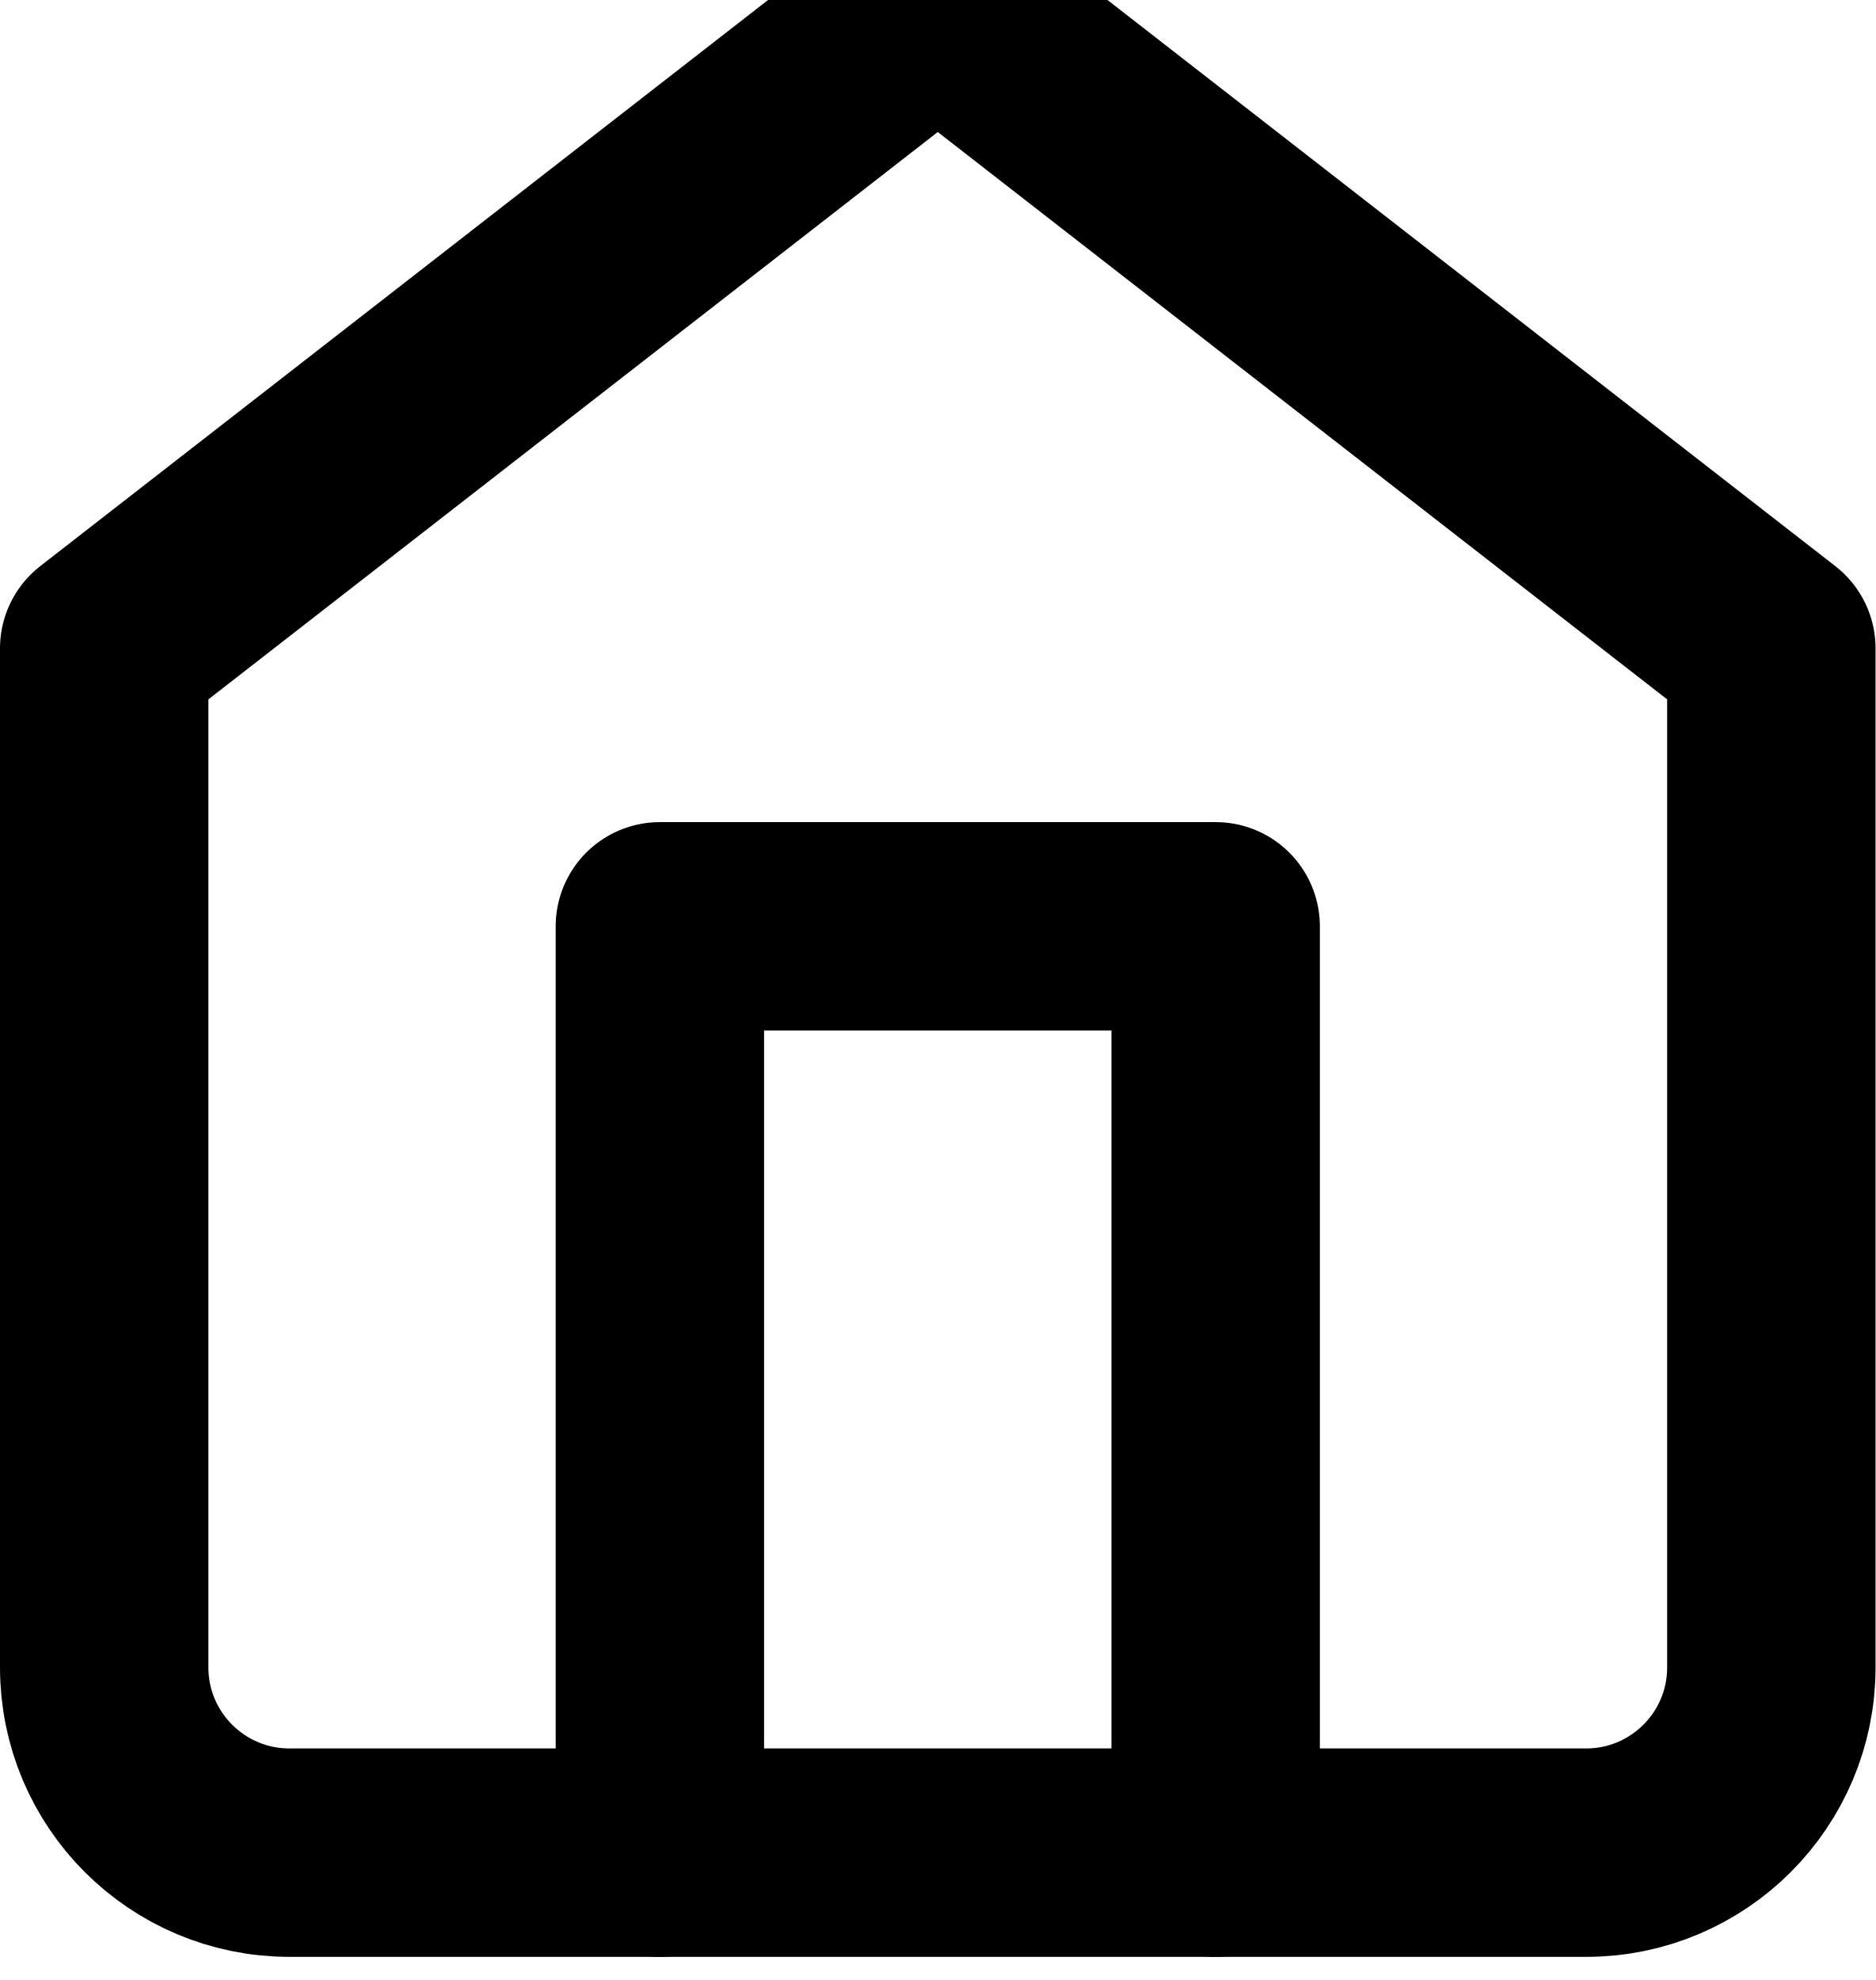
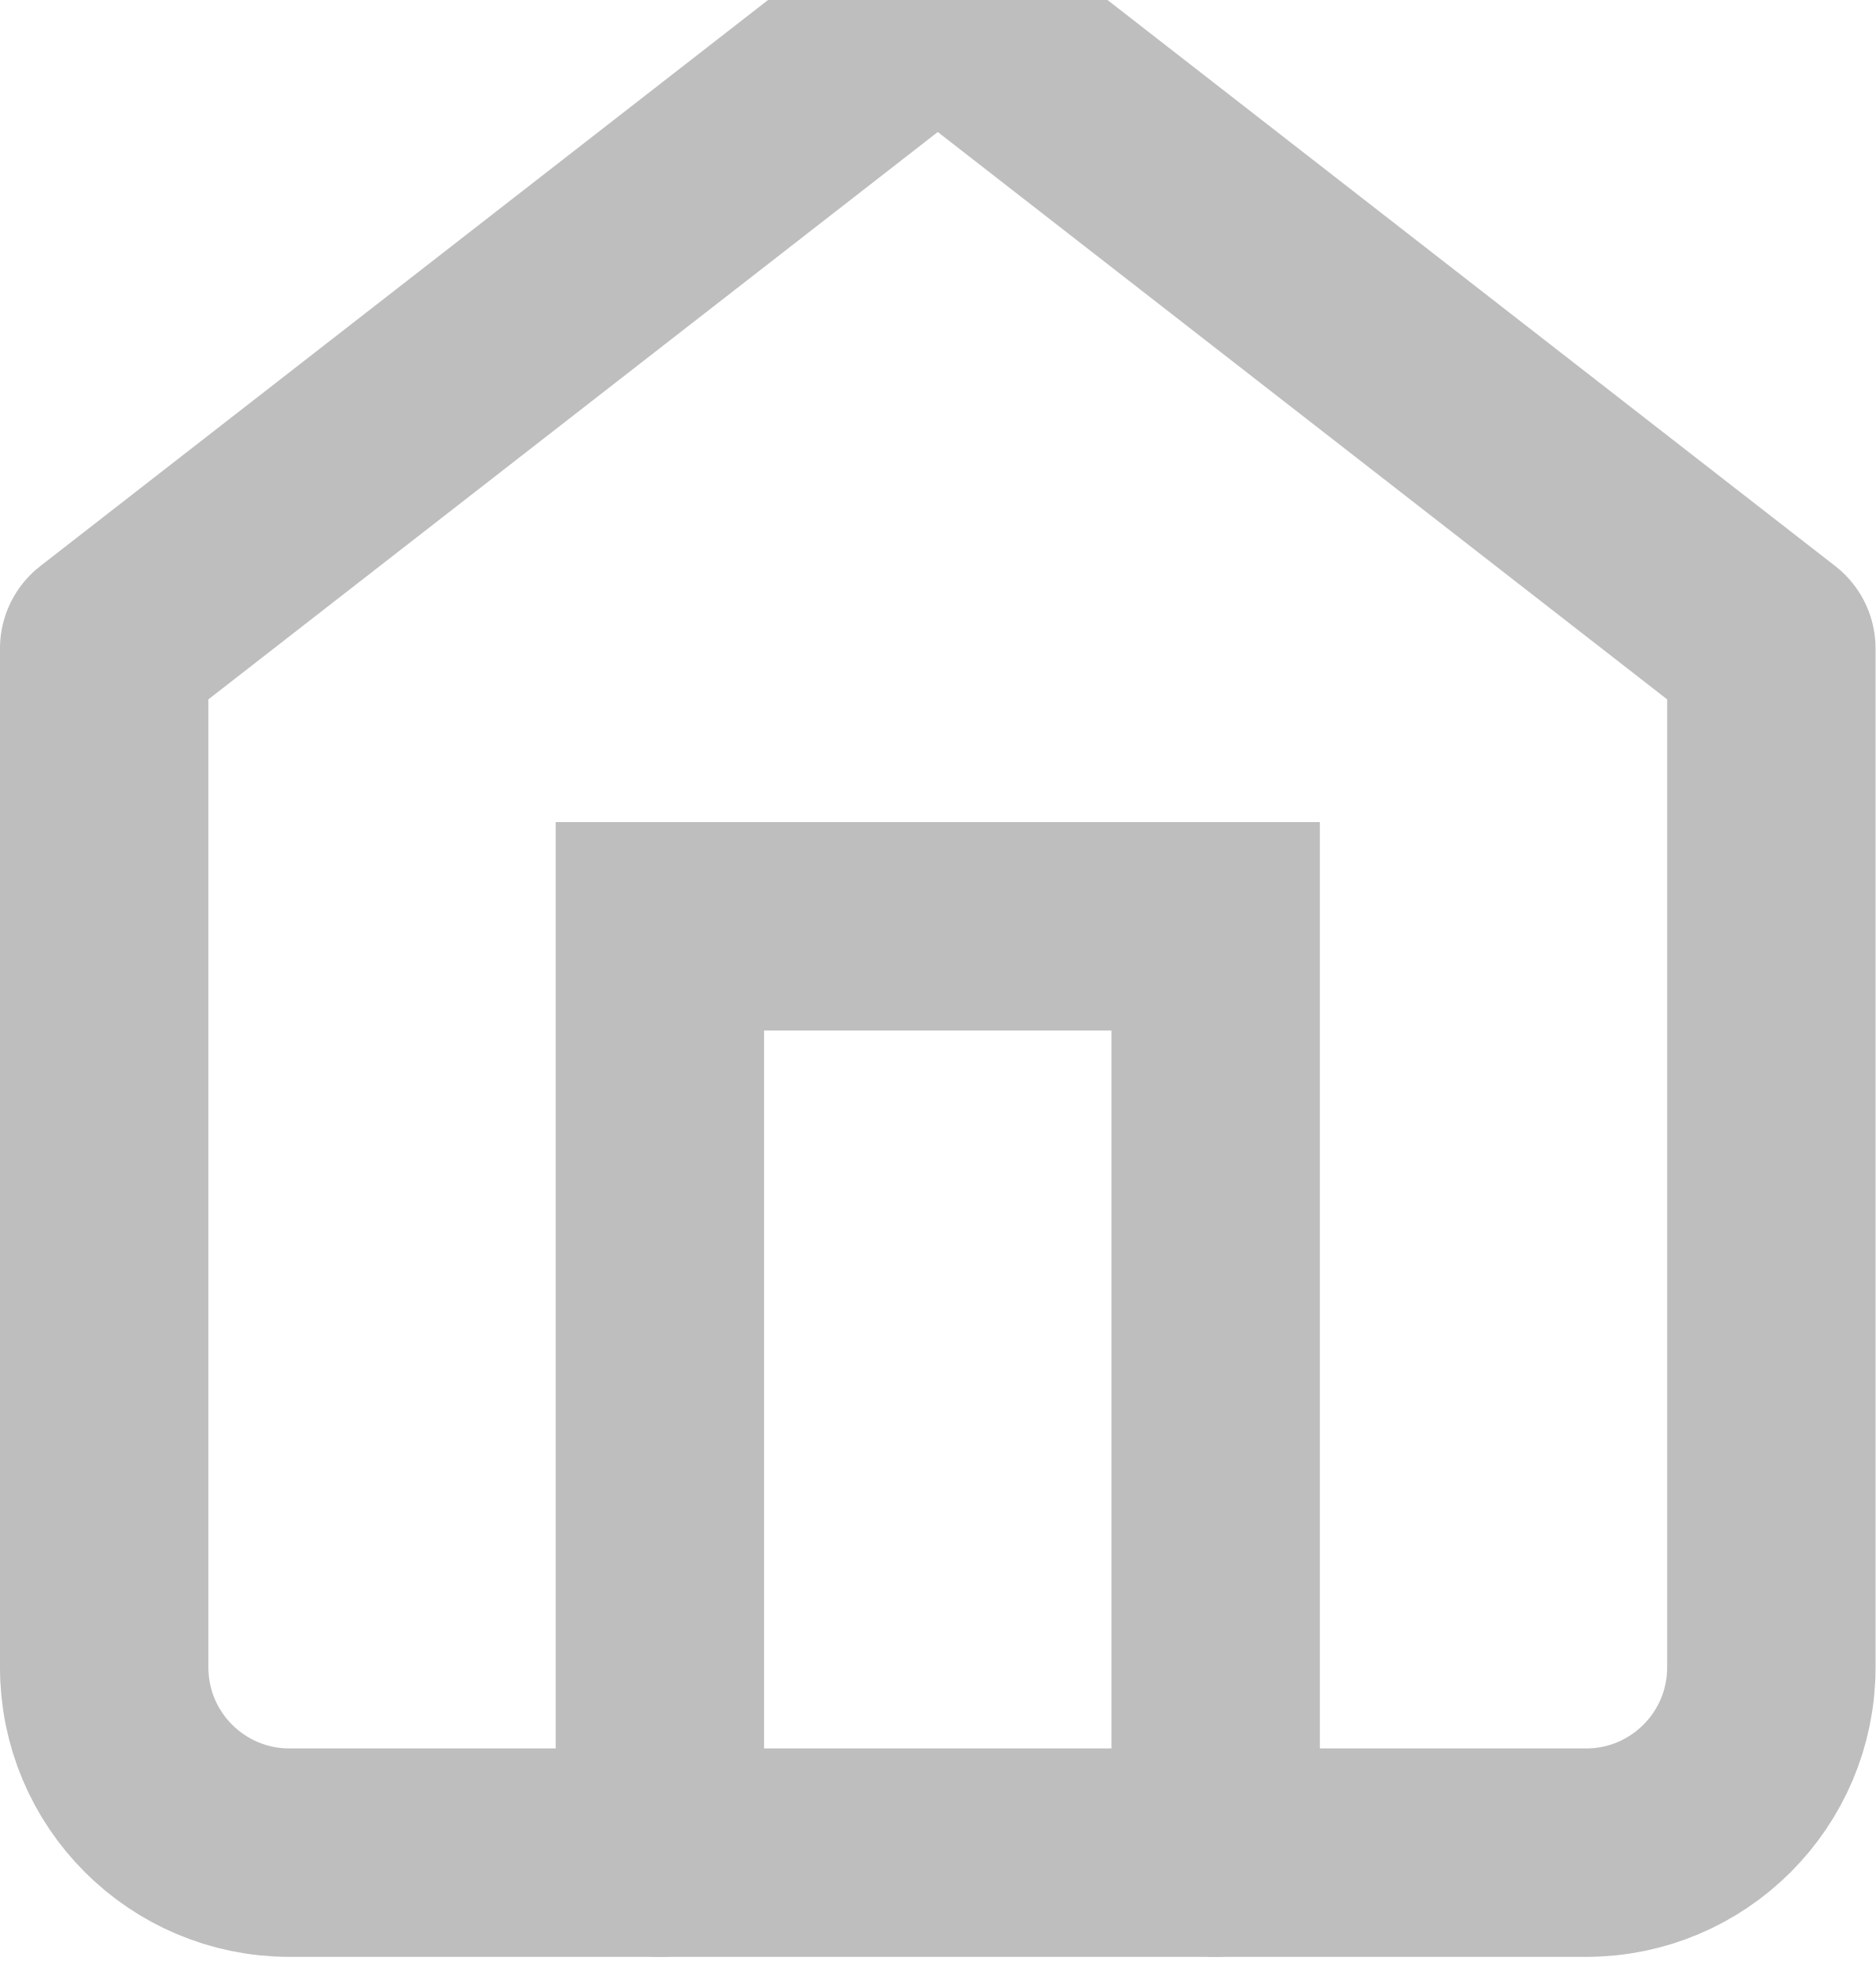
<svg xmlns="http://www.w3.org/2000/svg" width="18" height="19" viewBox="0 0 18 19" fill="none">
-   <path fill-rule="evenodd" clip-rule="evenodd" d="M1 6.222L9 0L17 6.222V16C17 16.982 16.204 17.778 15.222 17.778H2.778C1.796 17.778 1 16.982 1 16V6.222Z" stroke="black" stroke-width="2" stroke-linecap="round" stroke-linejoin="round" />
-   <path d="M6.333 17.778V8.889H11.667V17.778" stroke="black" stroke-width="2" stroke-linecap="round" stroke-linejoin="round" />
+   <path fill-rule="evenodd" clip-rule="evenodd" d="M1 6.222L9 0L17 6.222V16C17 16.982 16.204 17.778 15.222 17.778H2.778C1.796 17.778 1 16.982 1 16V6.222Z" stroke="#BFBEBF" stroke-width="2" stroke-linecap="round" stroke-linejoin="round" />
+   <path d="M6.333 17.778V8.889H11.667V17.778" stroke="#BFBEBF" stroke-width="2" stroke-linecap="round" stroke-linejoin="#BFBEBF" />
</svg>
